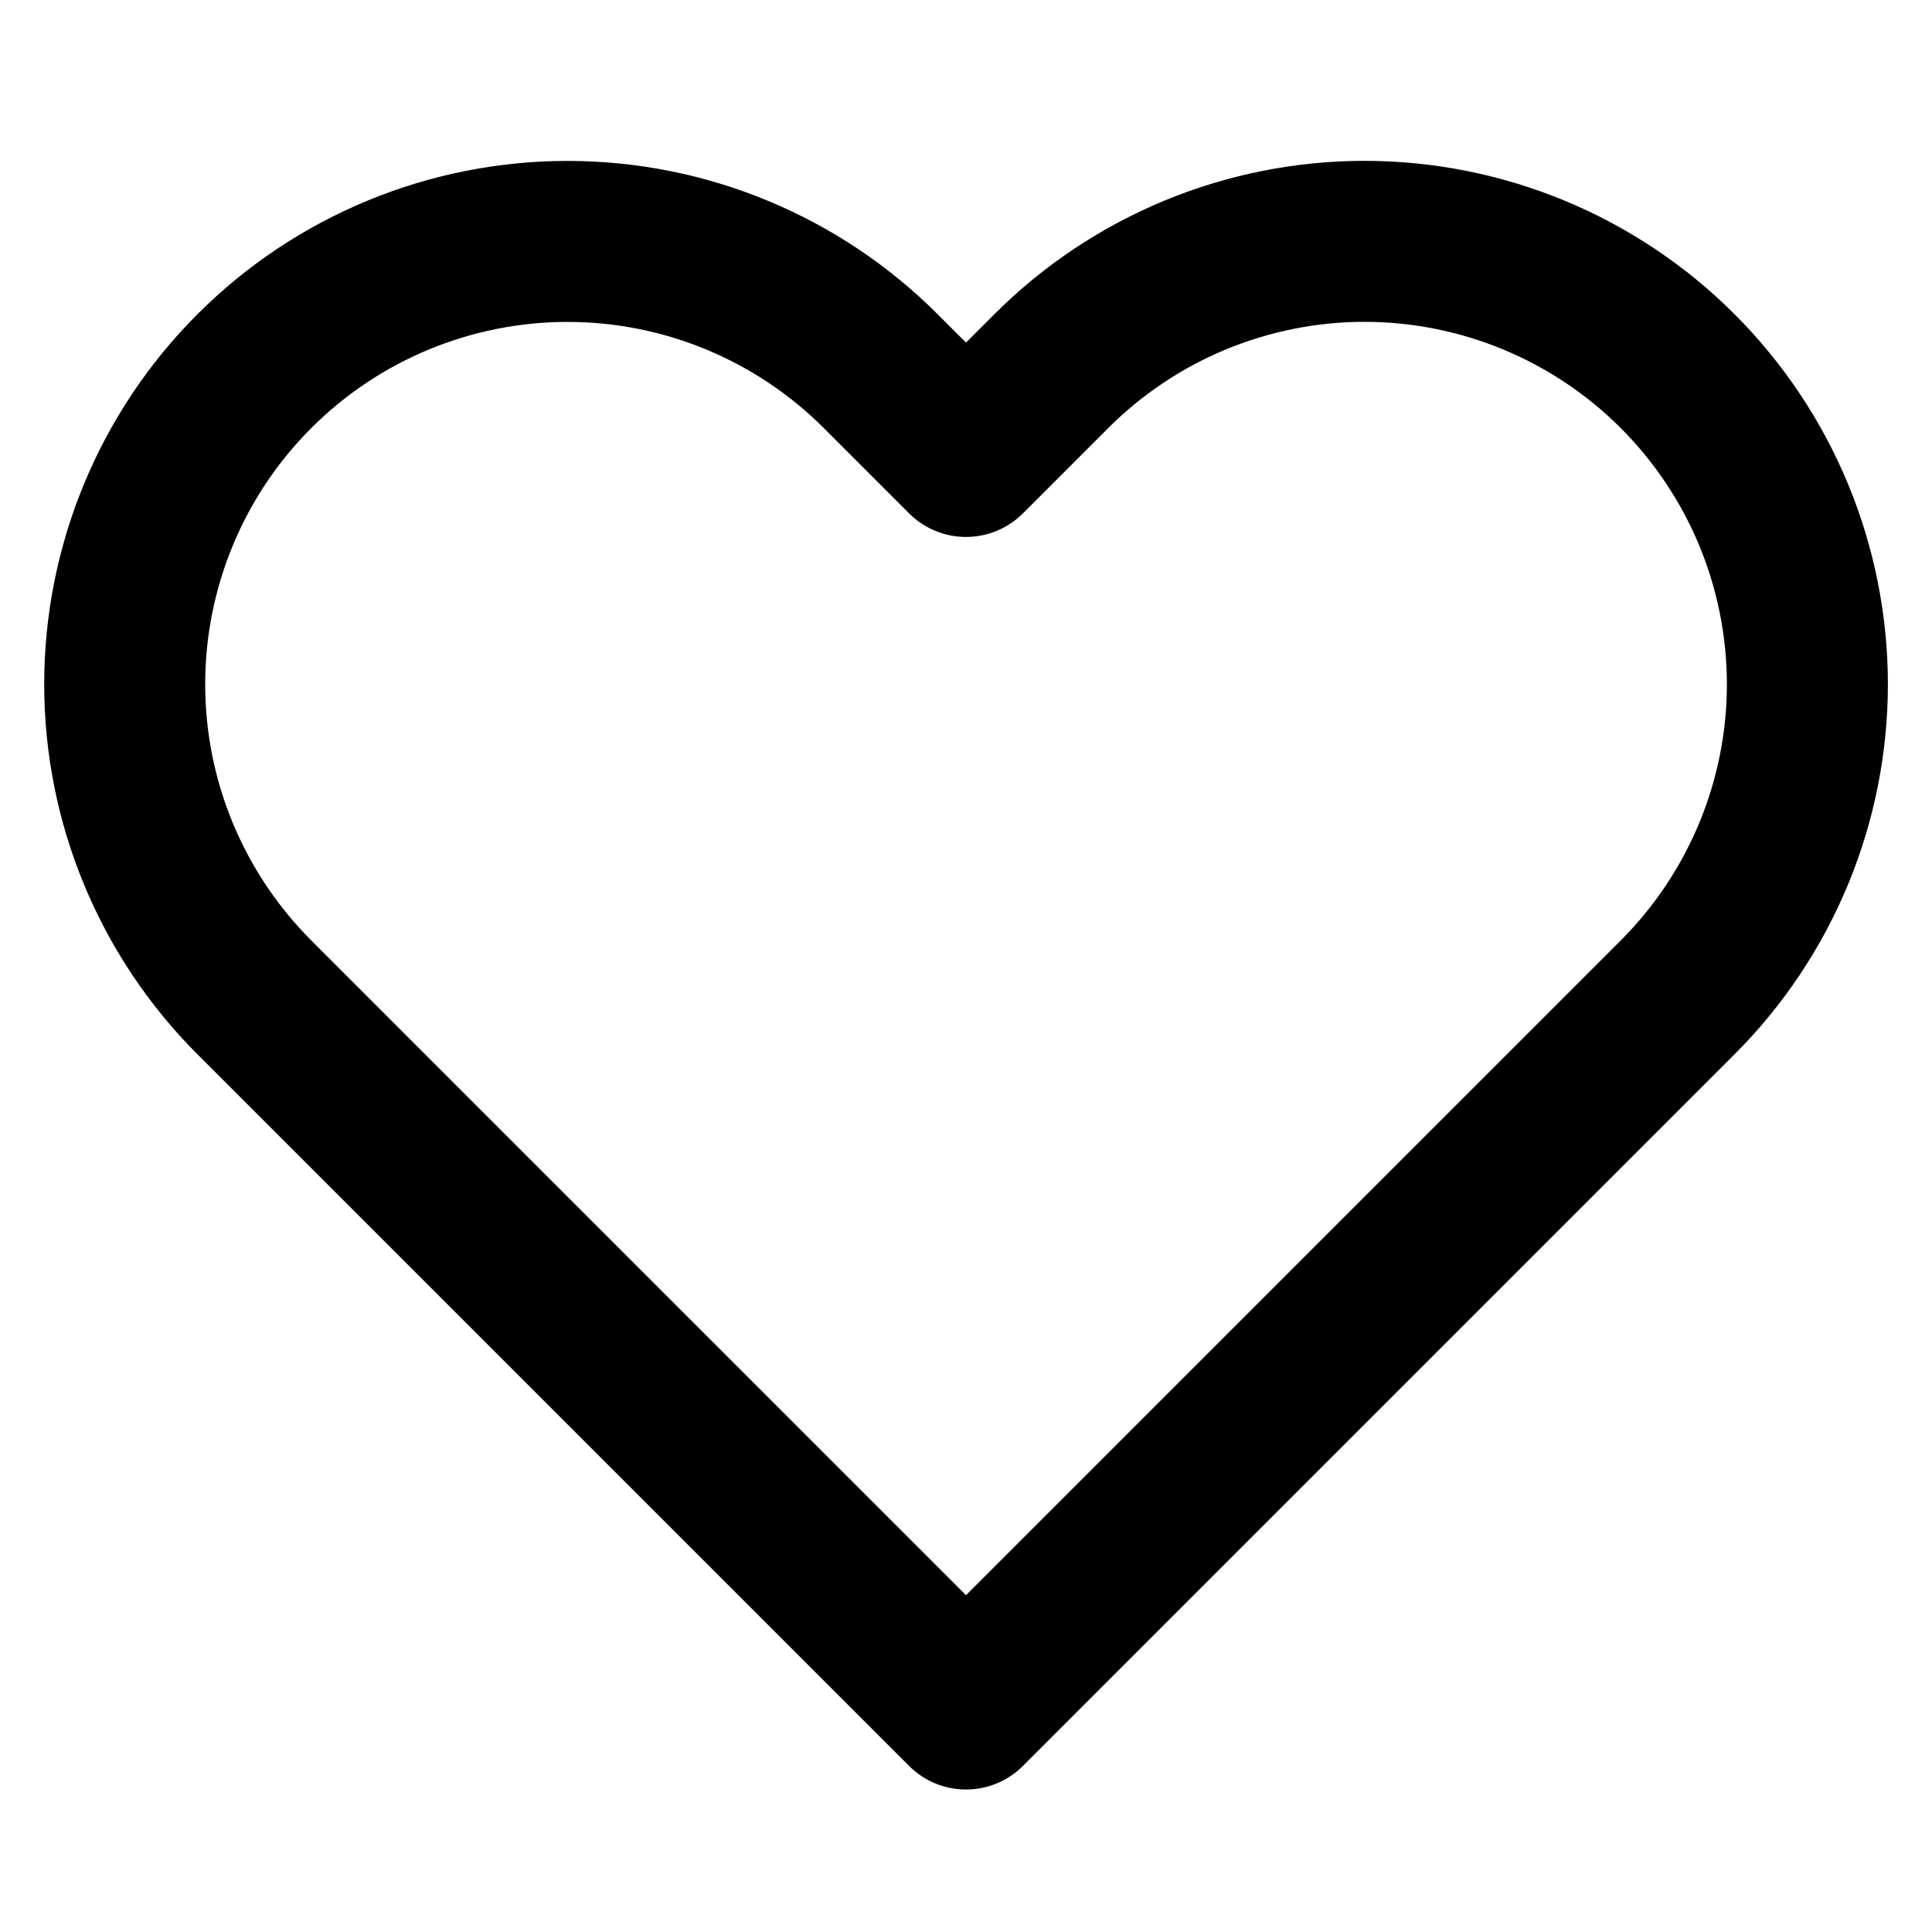
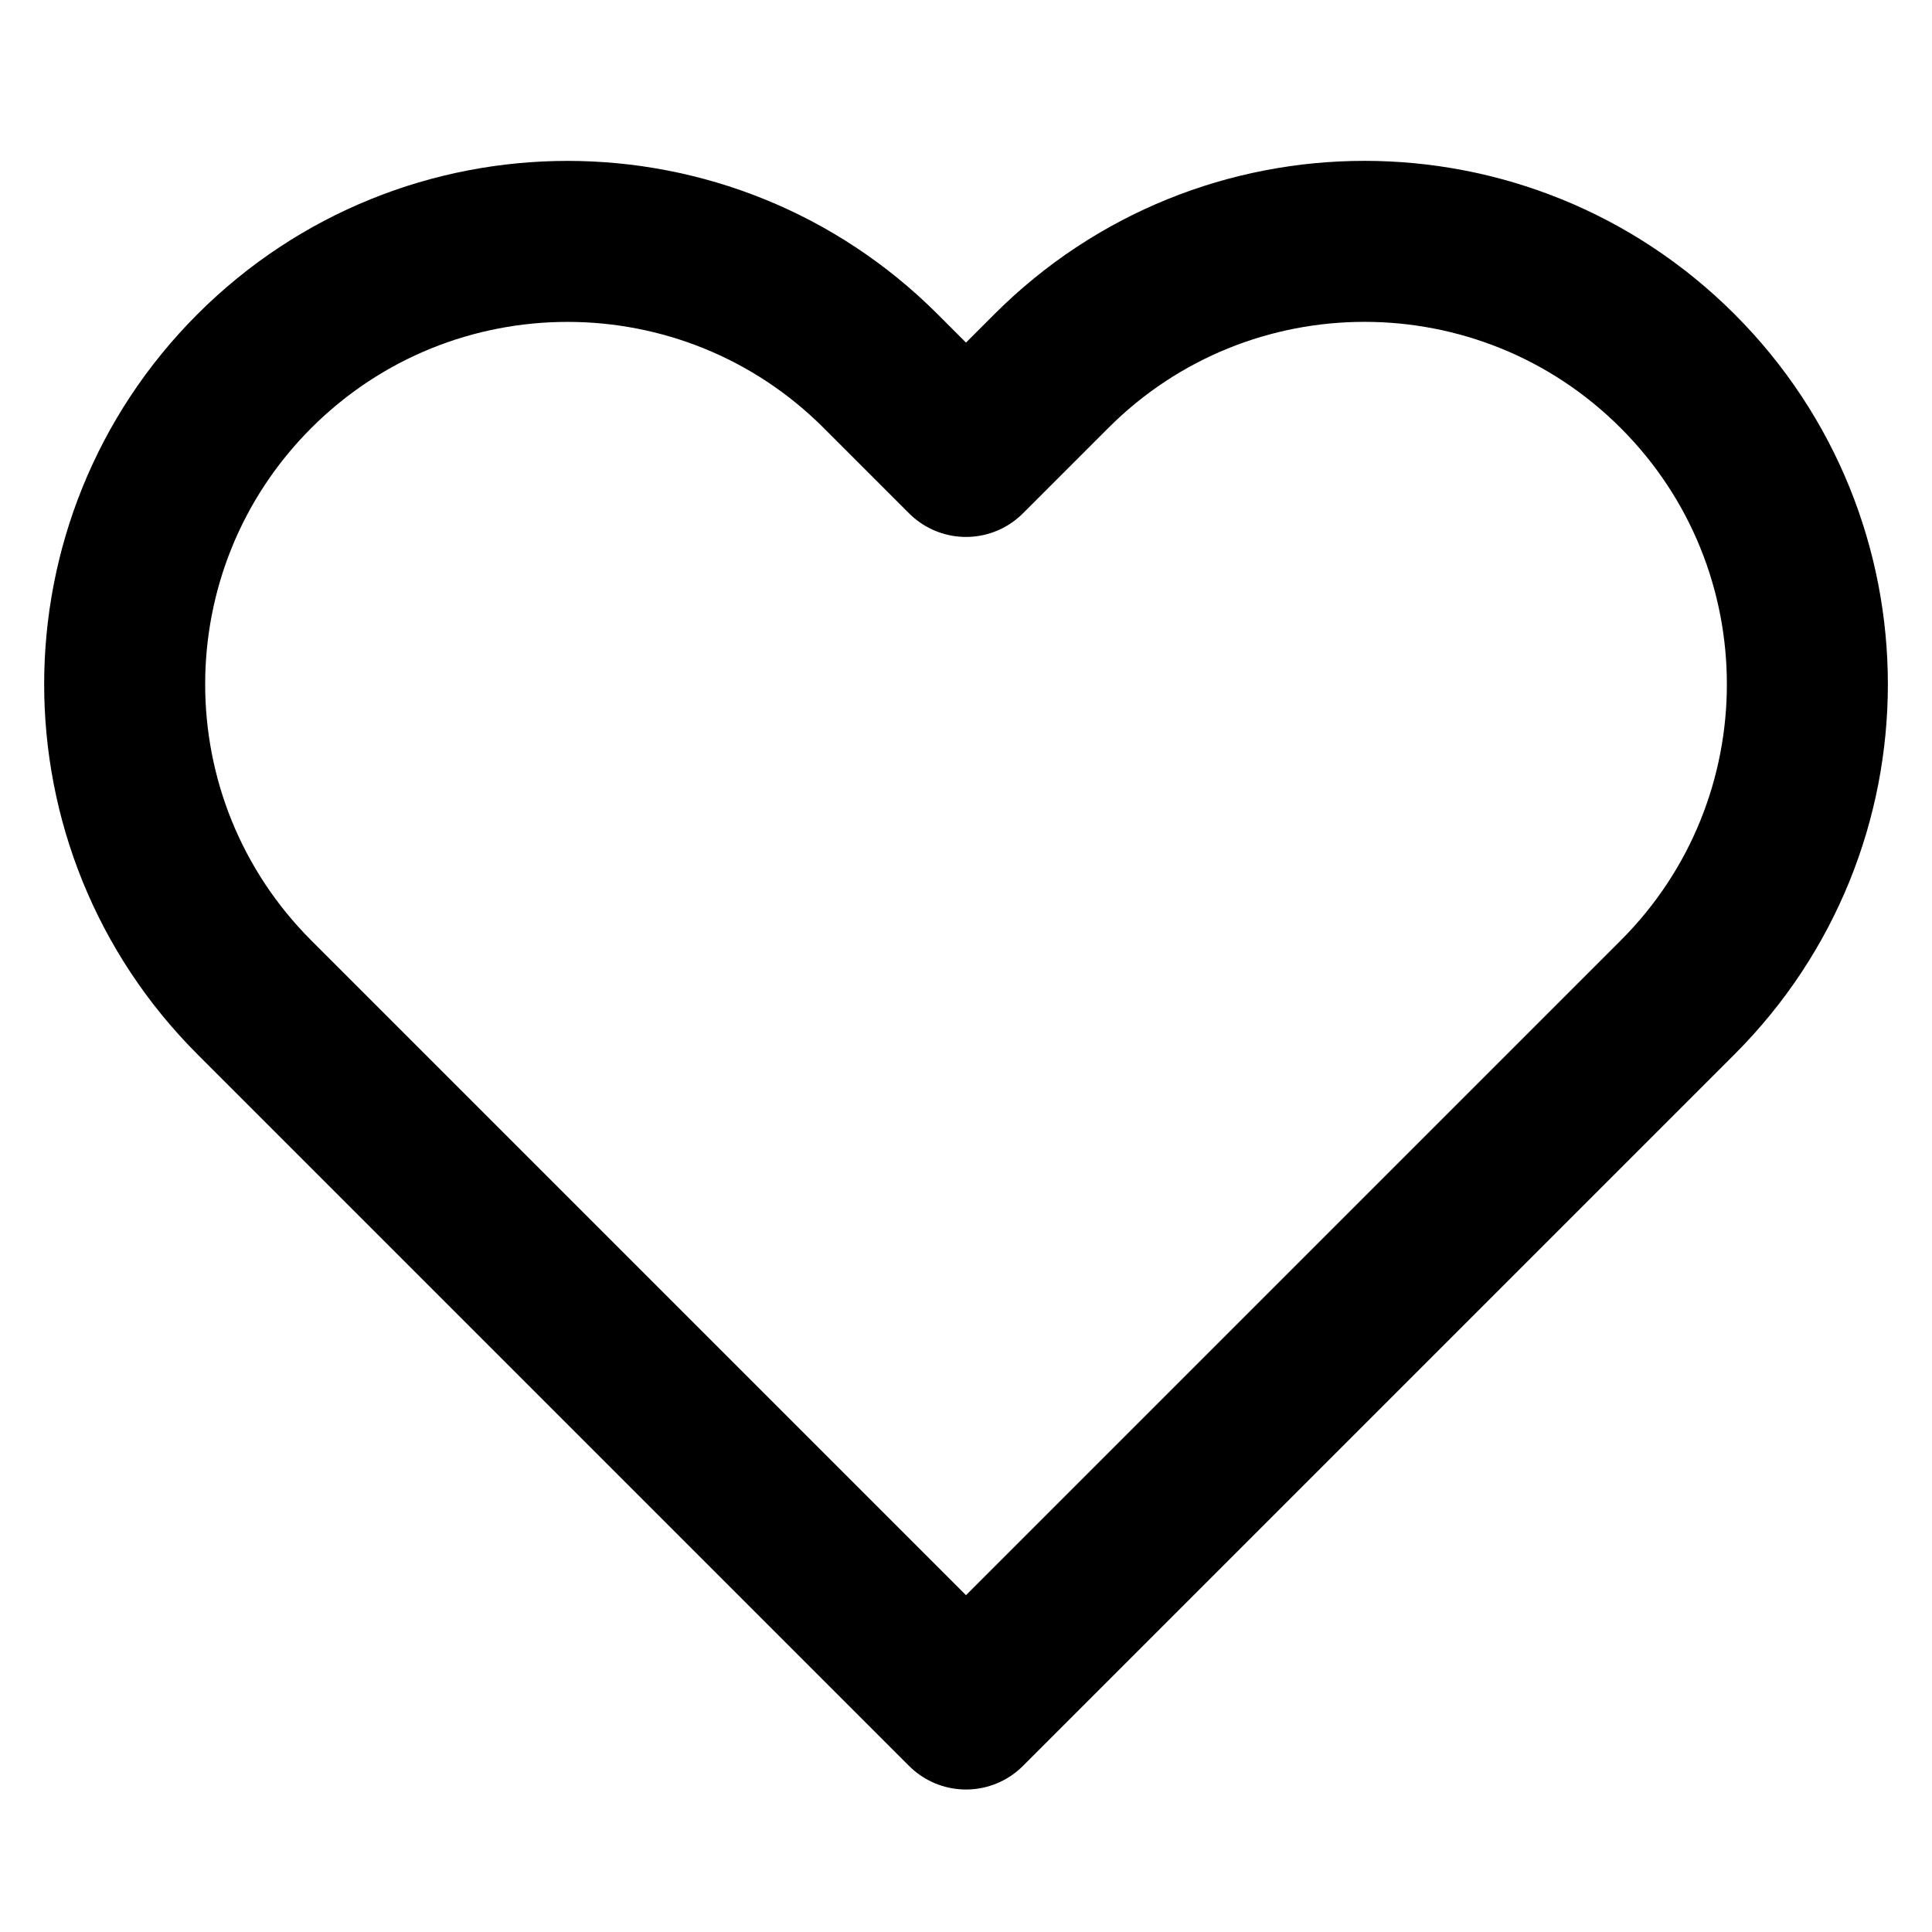
- <svg xmlns="http://www.w3.org/2000/svg" width="24" height="24" viewBox="0 0 24 24" fill="none">
-   <path d="M20.84 4.61C20.329 4.099 19.723 3.694 19.055 3.417C18.388 3.141 17.672 2.998 16.95 2.998C16.227 2.998 15.512 3.141 14.845 3.417C14.177 3.694 13.571 4.099 13.06 4.61L12 5.67L10.94 4.61C9.908 3.578 8.509 2.999 7.05 2.999C5.591 2.999 4.192 3.578 3.16 4.61C2.128 5.642 1.549 7.041 1.549 8.5C1.549 9.959 2.128 11.358 3.16 12.39L4.22 13.45L12 21.23L19.78 13.45L20.84 12.39C21.351 11.879 21.756 11.273 22.033 10.605C22.309 9.938 22.452 9.222 22.452 8.5C22.452 7.778 22.309 7.062 22.033 6.395C21.756 5.727 21.351 5.121 20.84 4.61V4.61Z" stroke="black" stroke-width="2" stroke-linecap="round" stroke-linejoin="round" />
+ <svg xmlns="http://www.w3.org/2000/svg" width="24" height="24" fill="none">
+   <path d="M20.84 4.61a5.5 5.5 0 00-7.78 0L12 5.67l-1.06-1.06a5.501 5.501 0 00-7.78 7.78l1.06 1.06L12 21.23l7.78-7.78 1.06-1.06a5.5 5.5 0 000-7.78v0z" stroke="#000" stroke-width="2" stroke-linecap="round" stroke-linejoin="round" />
</svg>
